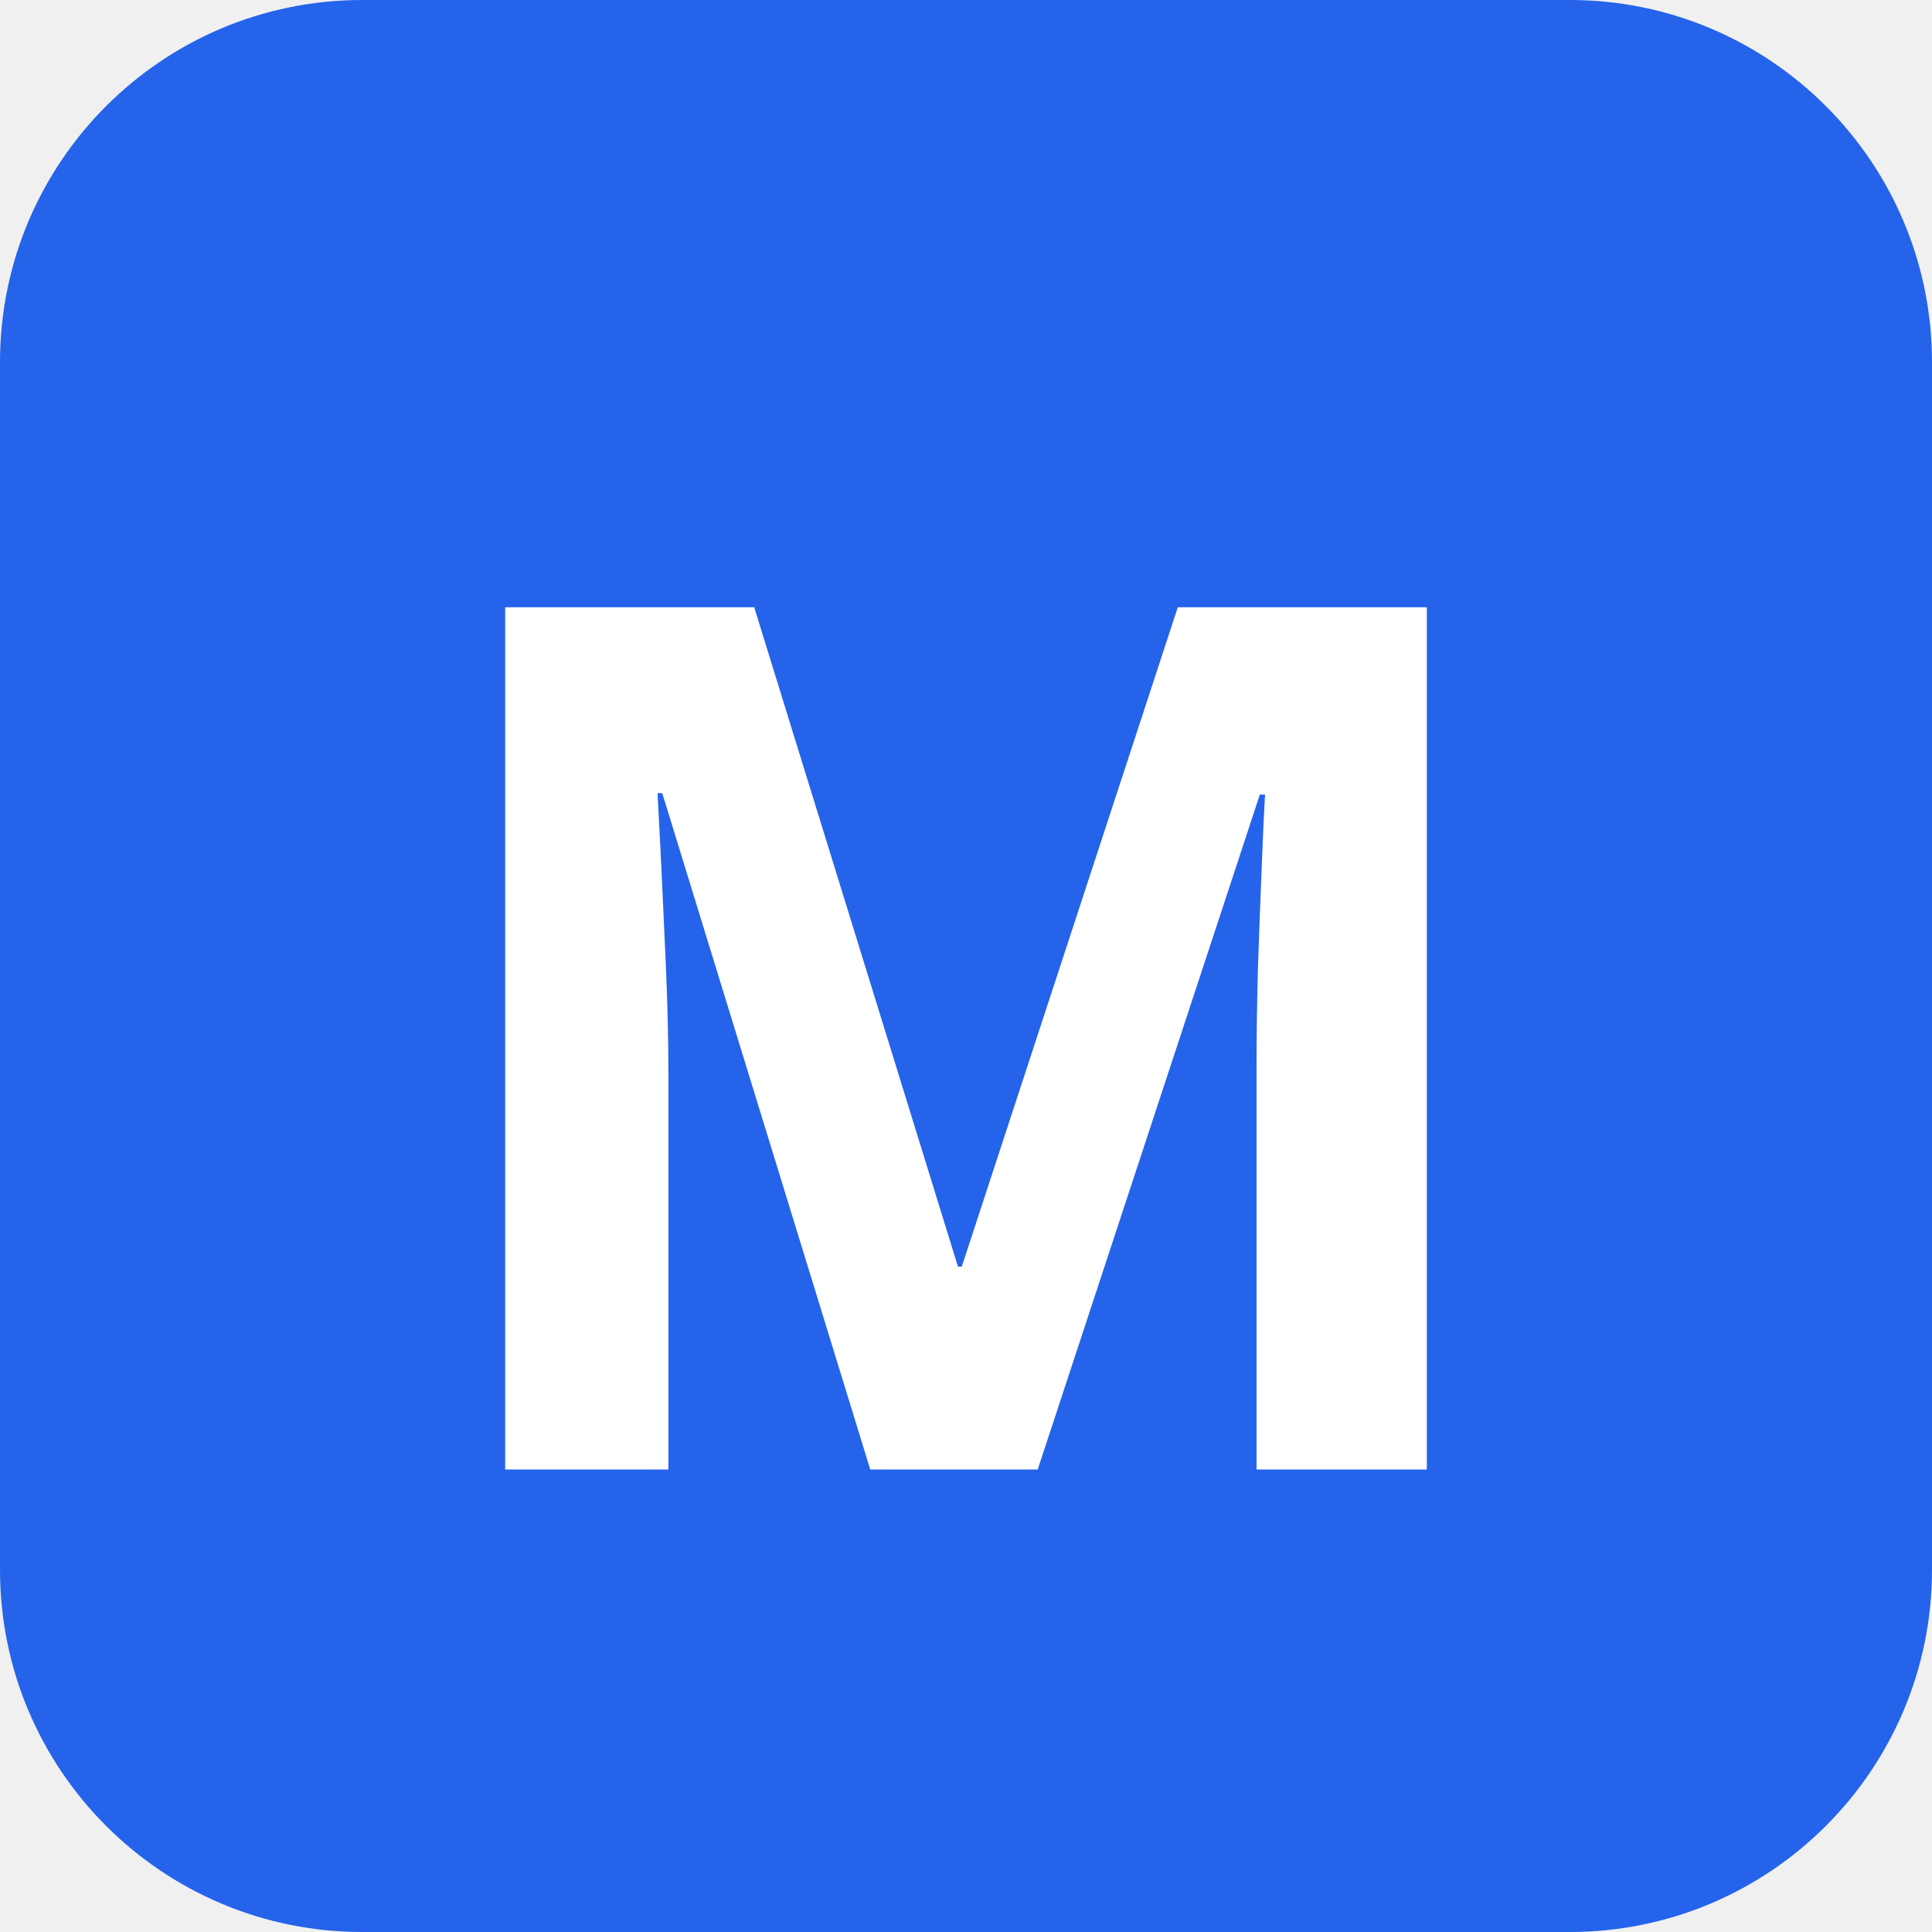
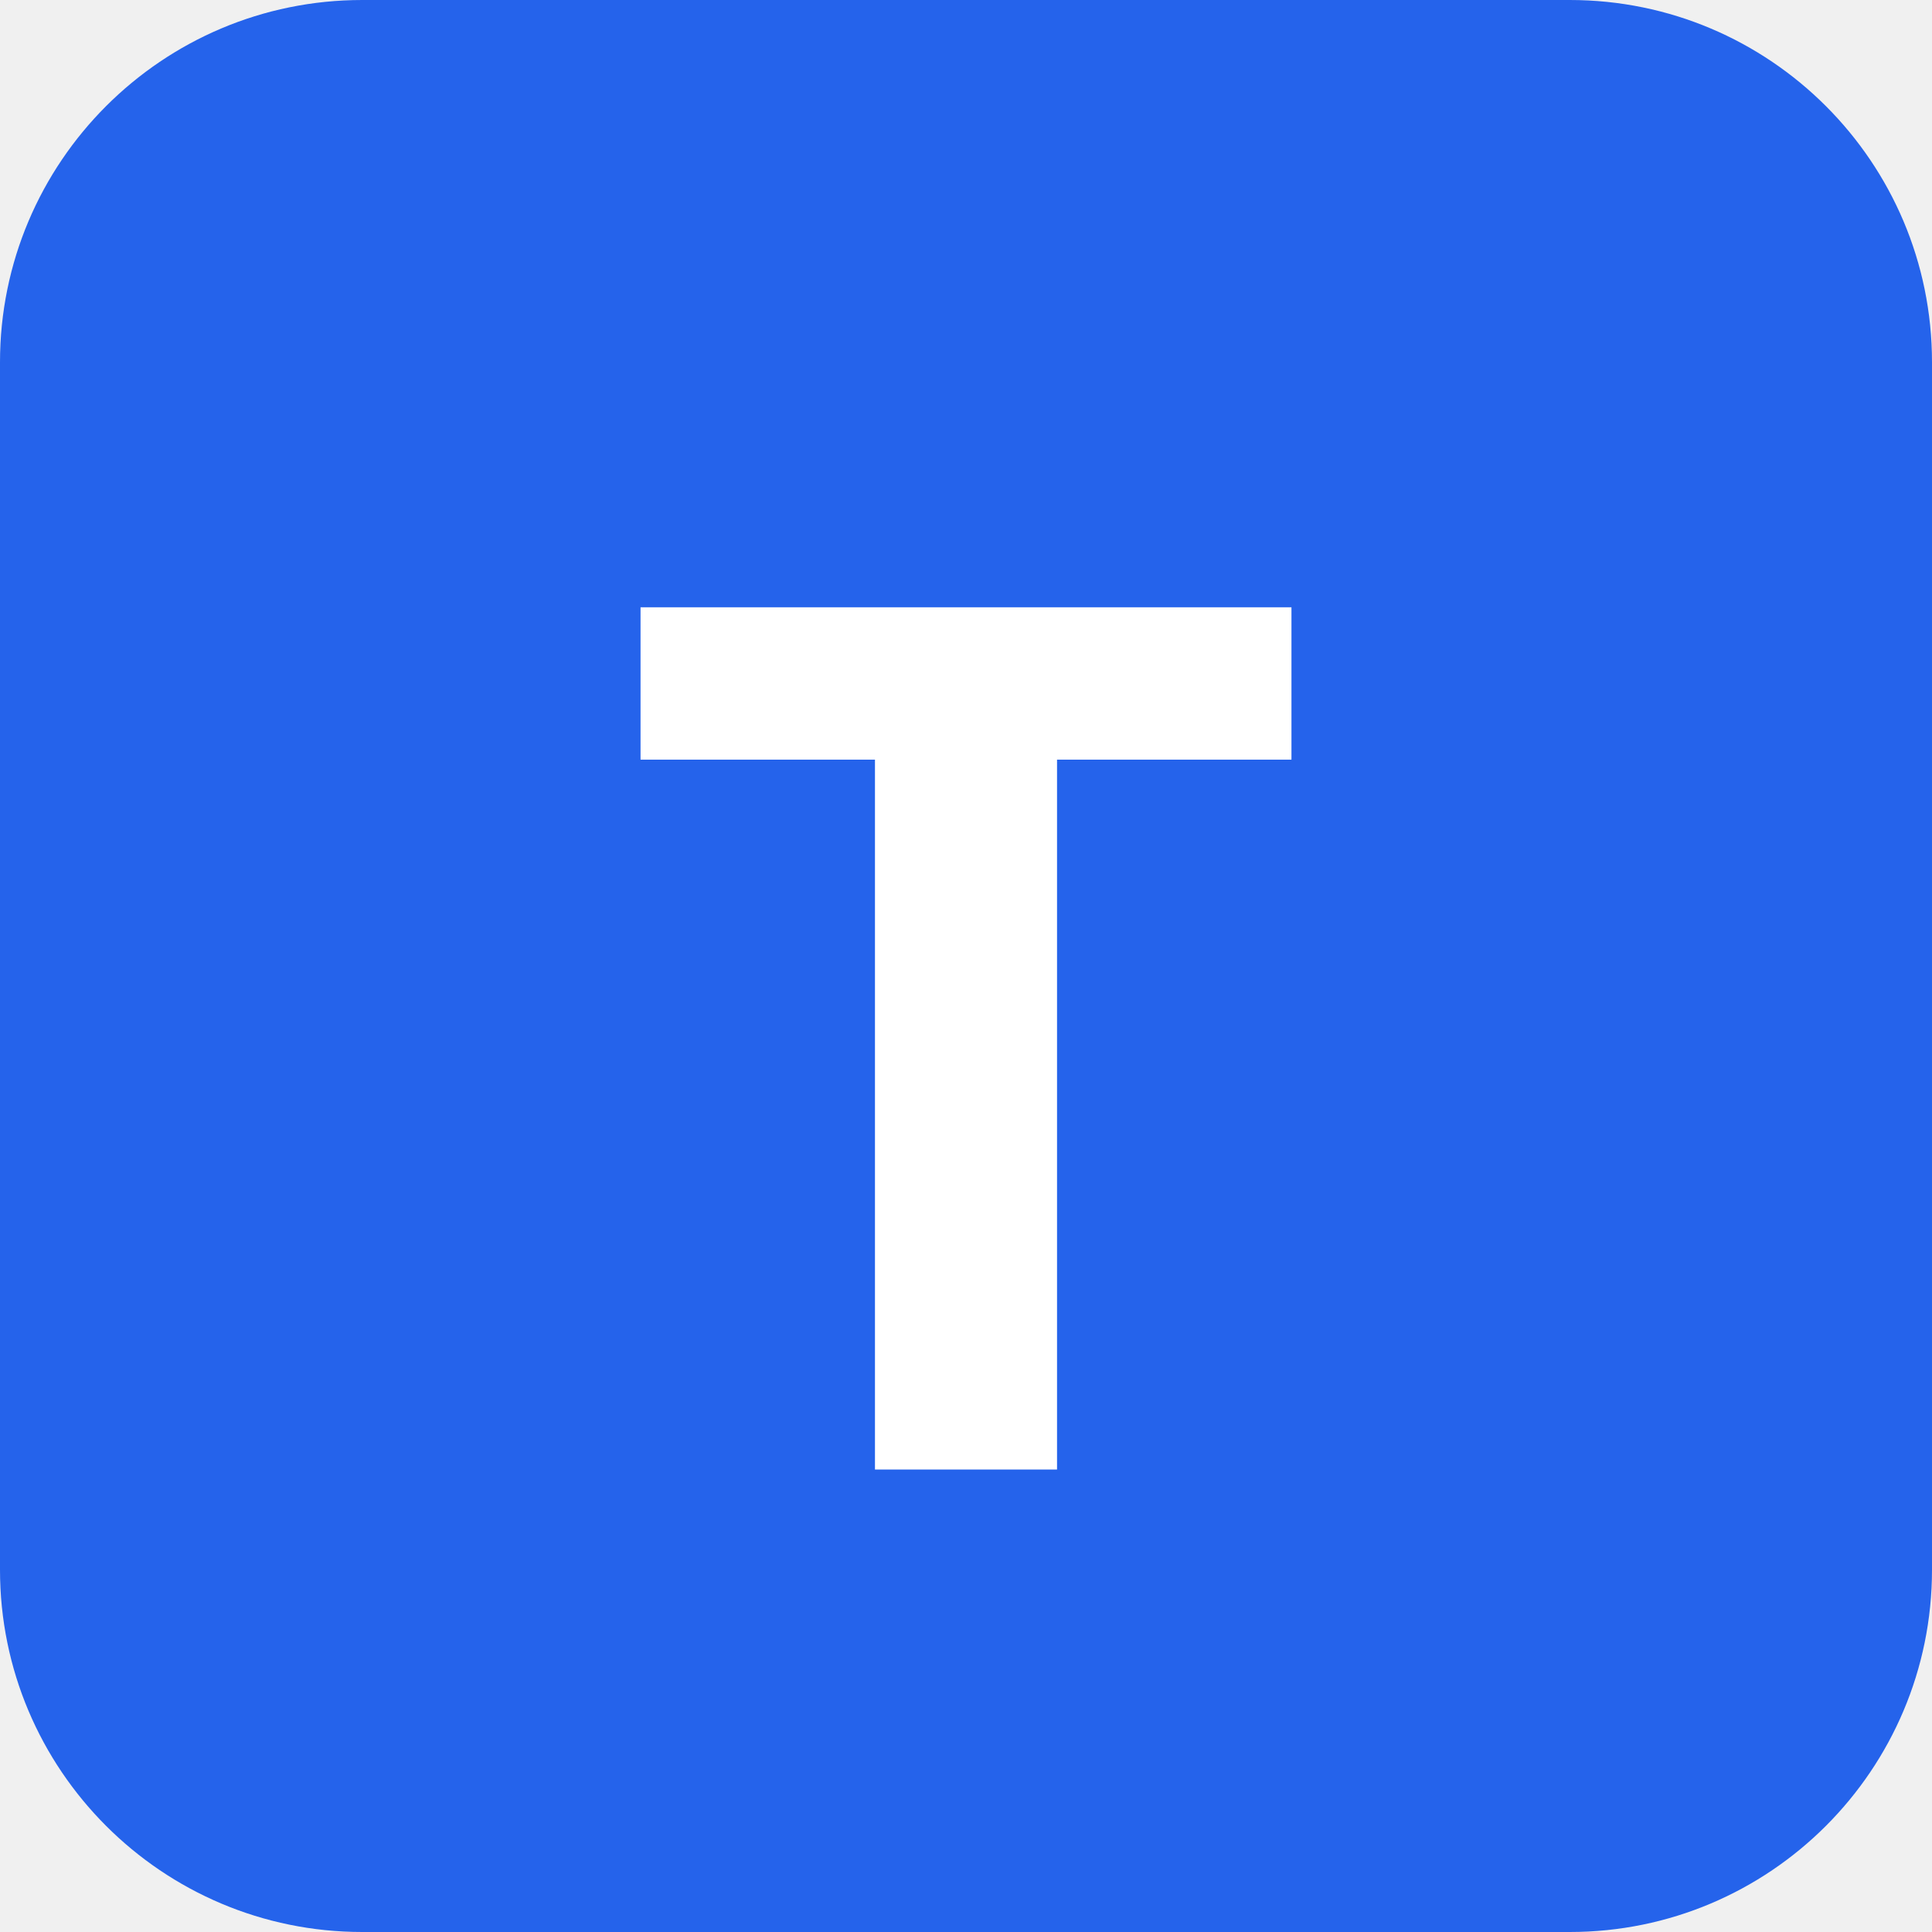
<svg xmlns="http://www.w3.org/2000/svg" viewBox="0 0 64 64" fill="none">
  <rect width="64" height="64" rx="12" fill="#2563eb" />
-   <text x="50%" y="54%" dominant-baseline="middle" text-anchor="middle" font-family="system-ui, sans-serif" font-size="40" font-weight="700" fill="#ffffff">M</text>
+   <text x="50%" y="54%" dominant-baseline="middle" text-anchor="middle" font-family="system-ui, sans-serif" font-size="40" font-weight="700" fill="#ffffff">T</text>
</svg>
